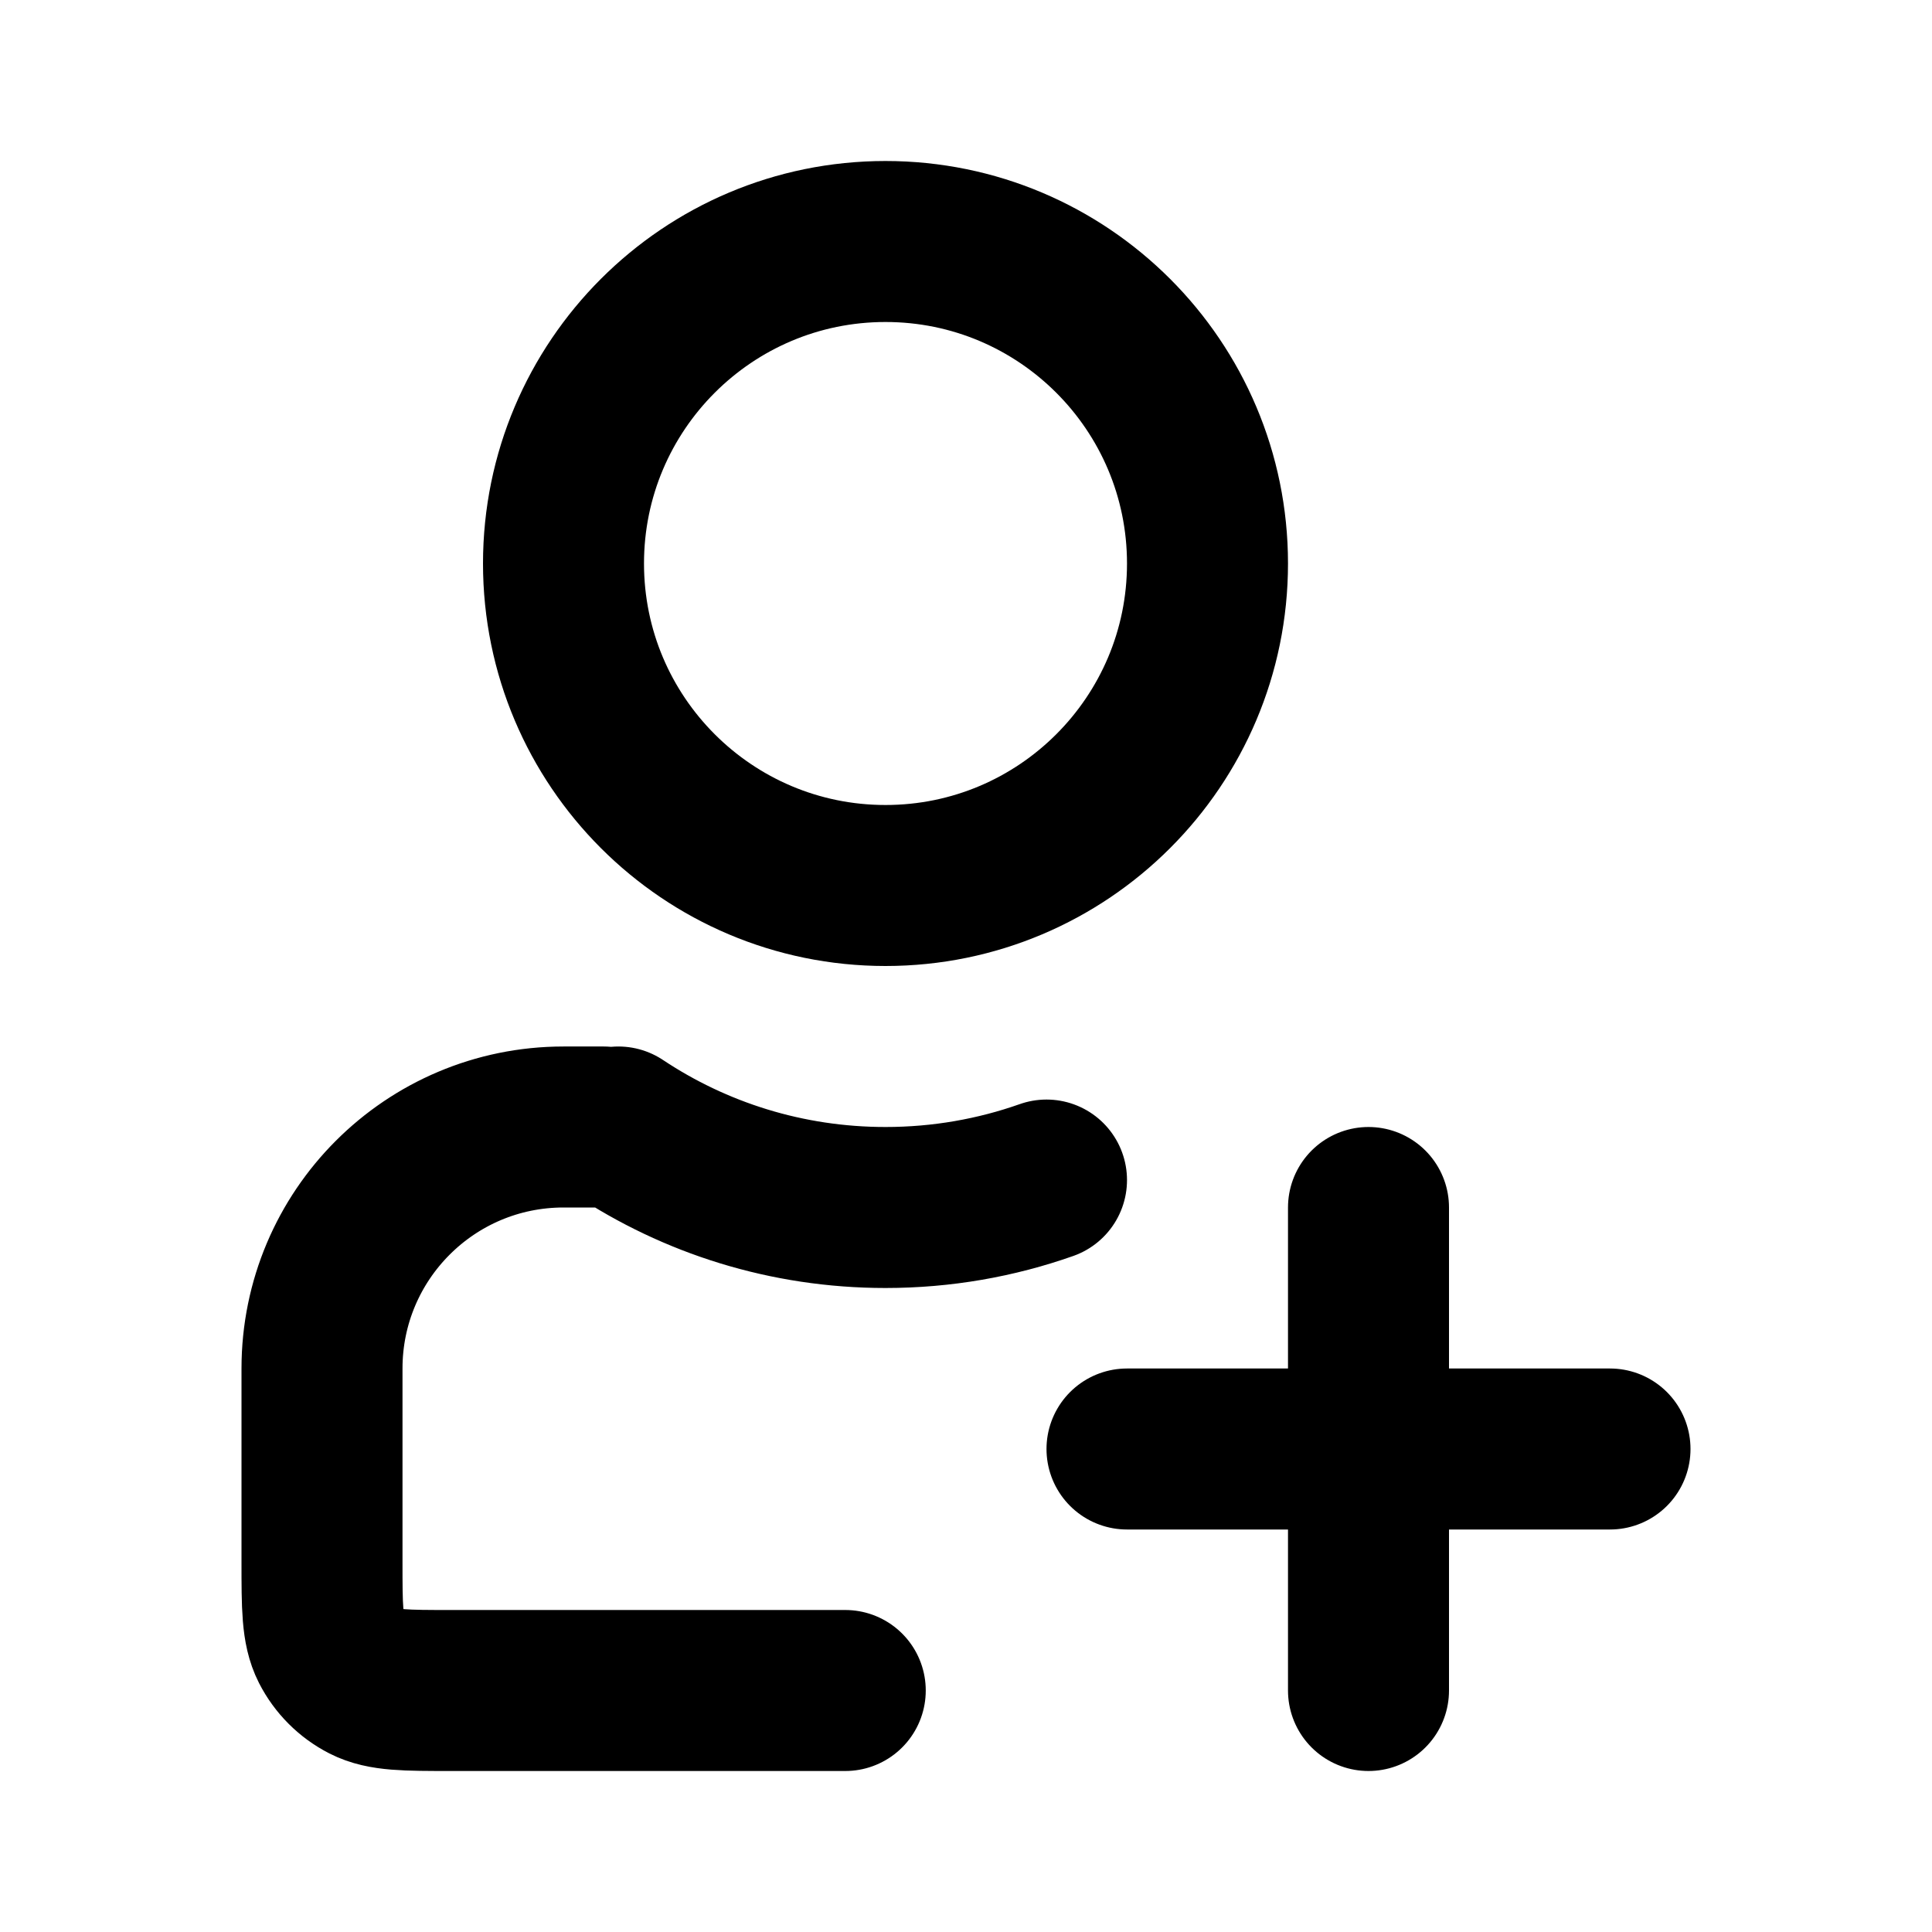
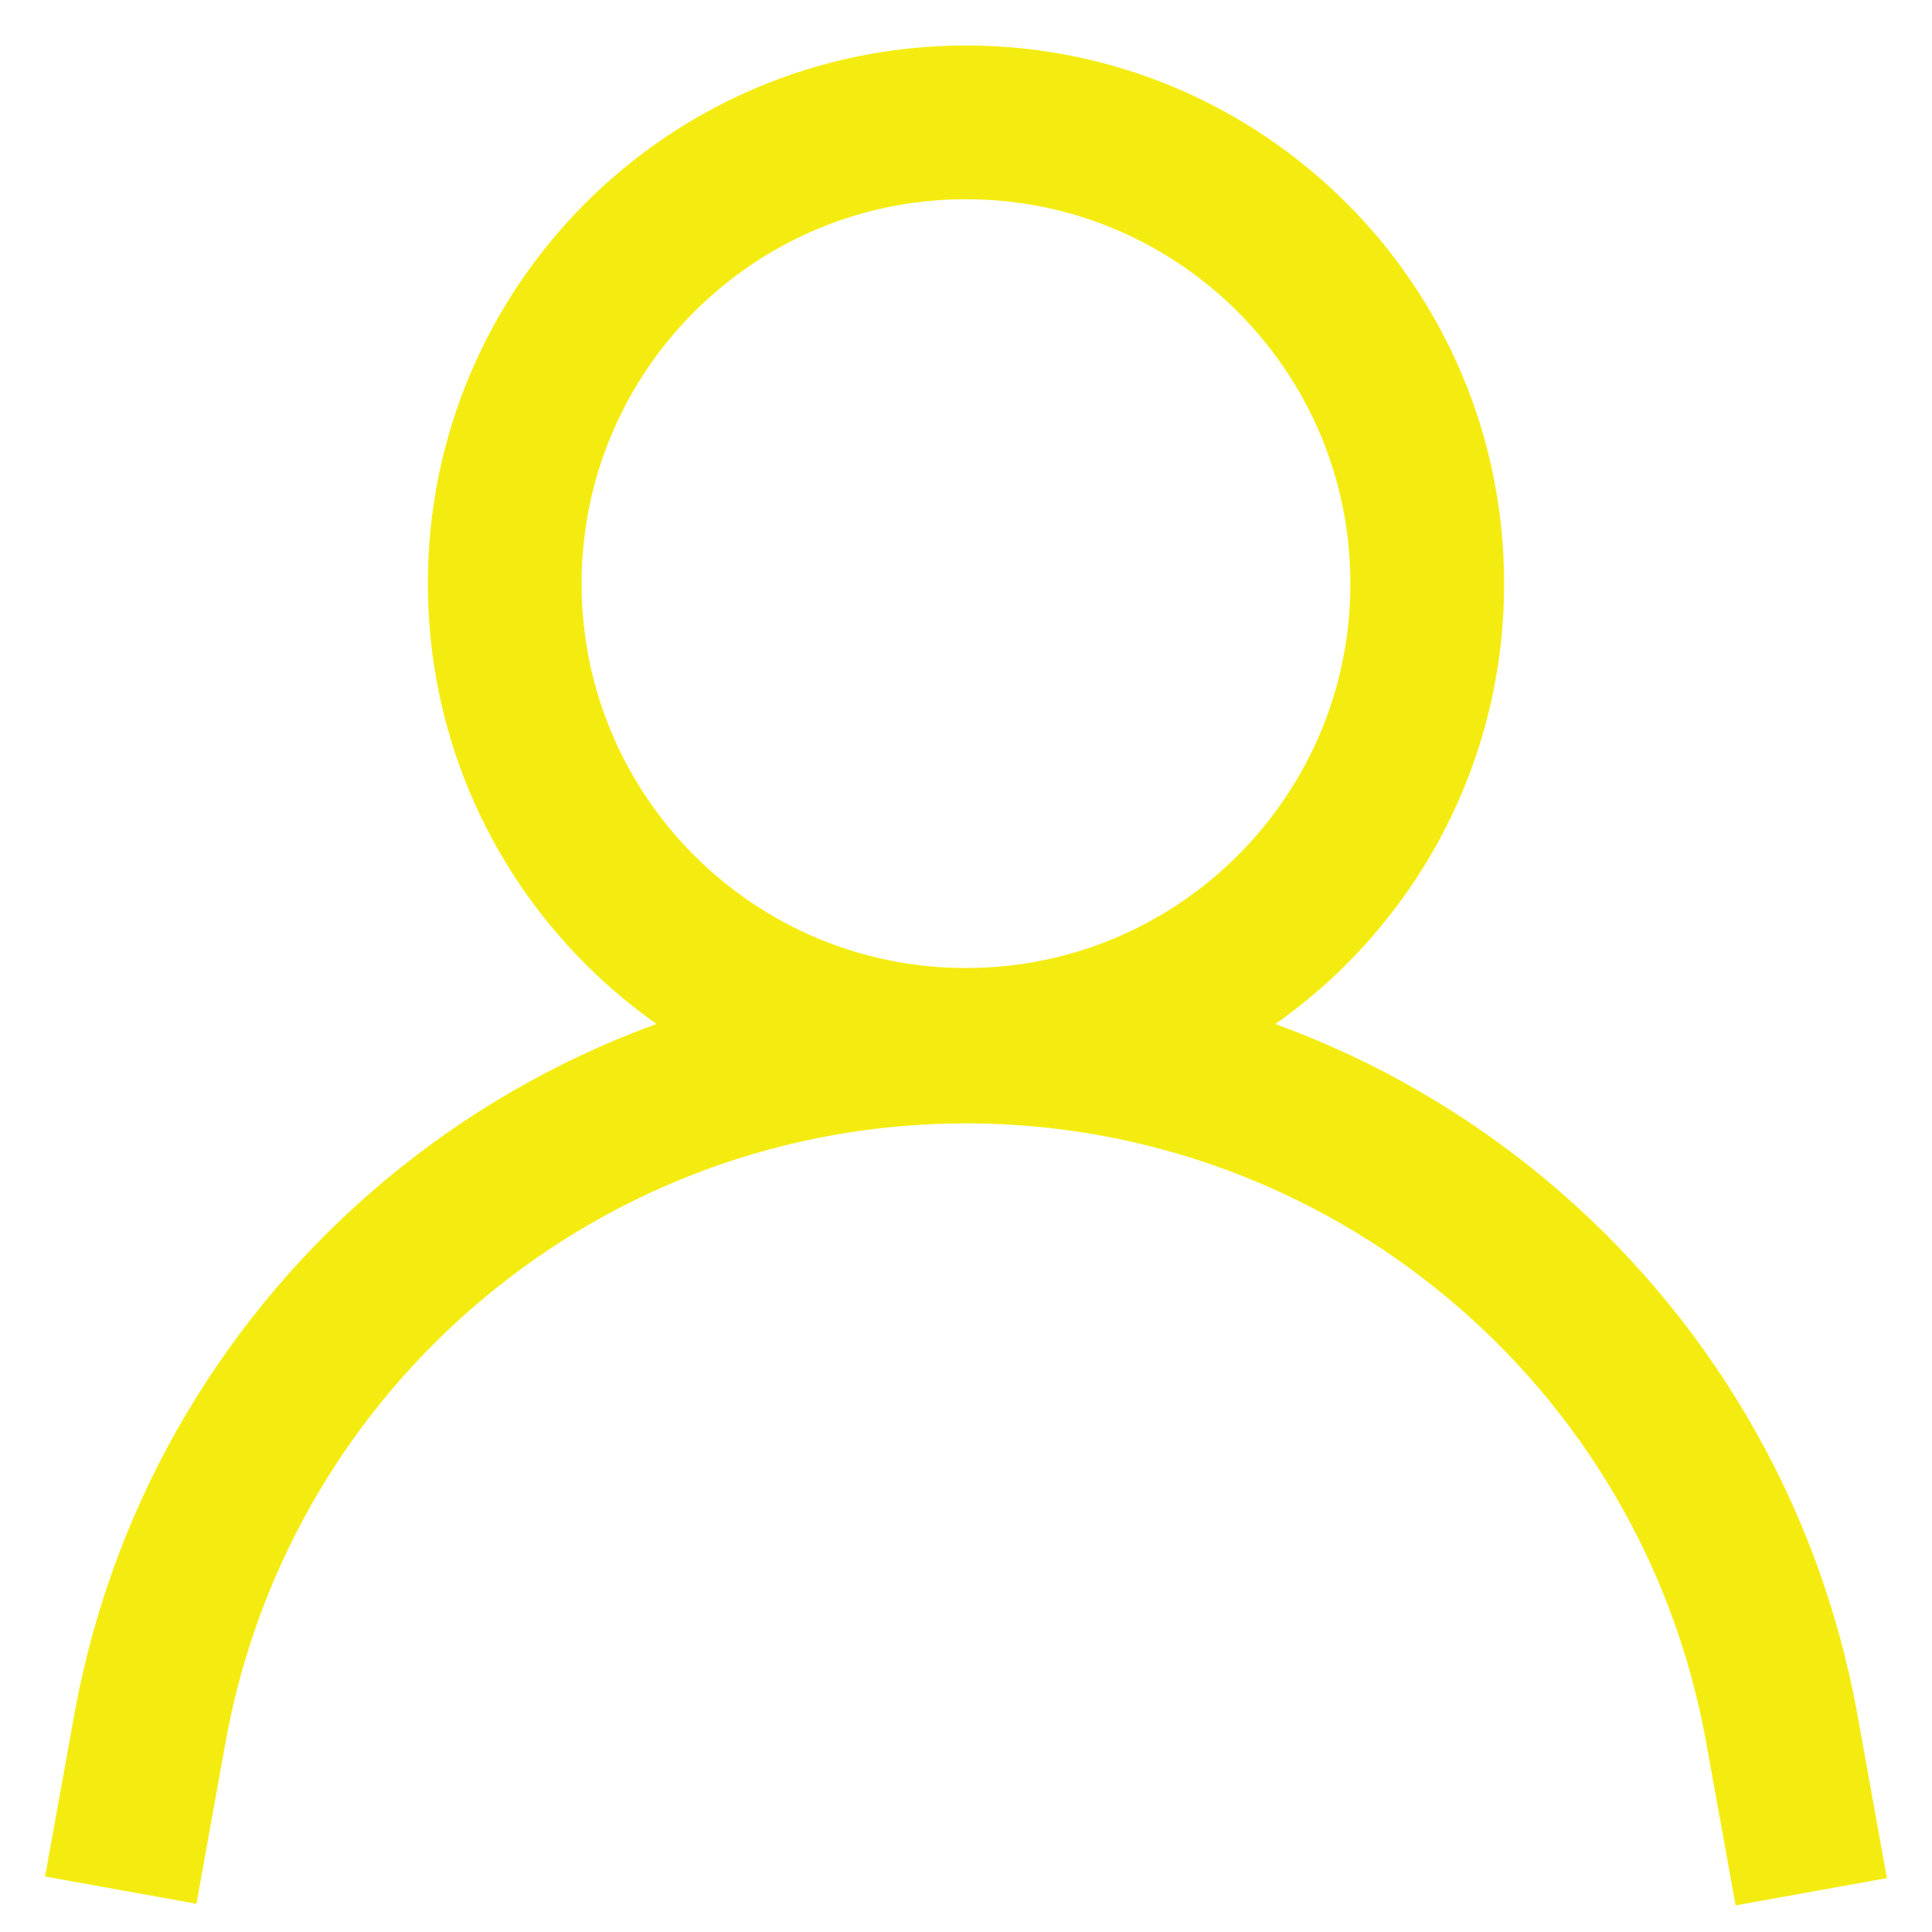
- <svg xmlns="http://www.w3.org/2000/svg" width="800px" height="800px" viewBox="0 0 24 24" fill="none">
+ <svg xmlns="http://www.w3.org/2000/svg" width="800px" height="800px" viewBox="0 0 24 24" id="Layer_1" data-name="Layer 1" fill="#be0e0e" stroke="#be0e0e">
  <g id="SVGRepo_bgCarrier" stroke-width="0" />
  <g id="SVGRepo_tracerCarrier" stroke-linecap="round" stroke-linejoin="round" />
  <g id="SVGRepo_iconCarrier">
-     <path d="M20 18L14 18M17 15V21M7.682 14C8.632 14.632 9.773 15 11 15C11.701 15 12.374 14.88 13 14.659M10.5 21H5.6C5.04 21 4.76 21 4.546 20.891C4.358 20.795 4.205 20.642 4.109 20.454C4 20.24 4 19.96 4 19.4V17C4 15.343 5.343 14 7 14H7.5M15 7C15 9.209 13.209 11 11 11C8.791 11 7 9.209 7 7C7 4.791 8.791 3 11 3C13.209 3 15 4.791 15 7Z" stroke="#000000" stroke-width="2" stroke-linecap="round" stroke-linejoin="round" />
+     <defs>
+       <style>.cls-1{fill:none;stroke:#f4ec10;stroke-miterlimit:10;stroke-width:1.91px;}</style>
+     </defs>
+     <circle class="cls-1" cx="12" cy="7.25" r="5.73" />
+     <path class="cls-1" d="M1.5,23.48l.37-2.05A10.3,10.3,0,0,1,12,13h0a10.3,10.3,0,0,1,10.13,8.45l.37,2.05" />
  </g>
</svg>
